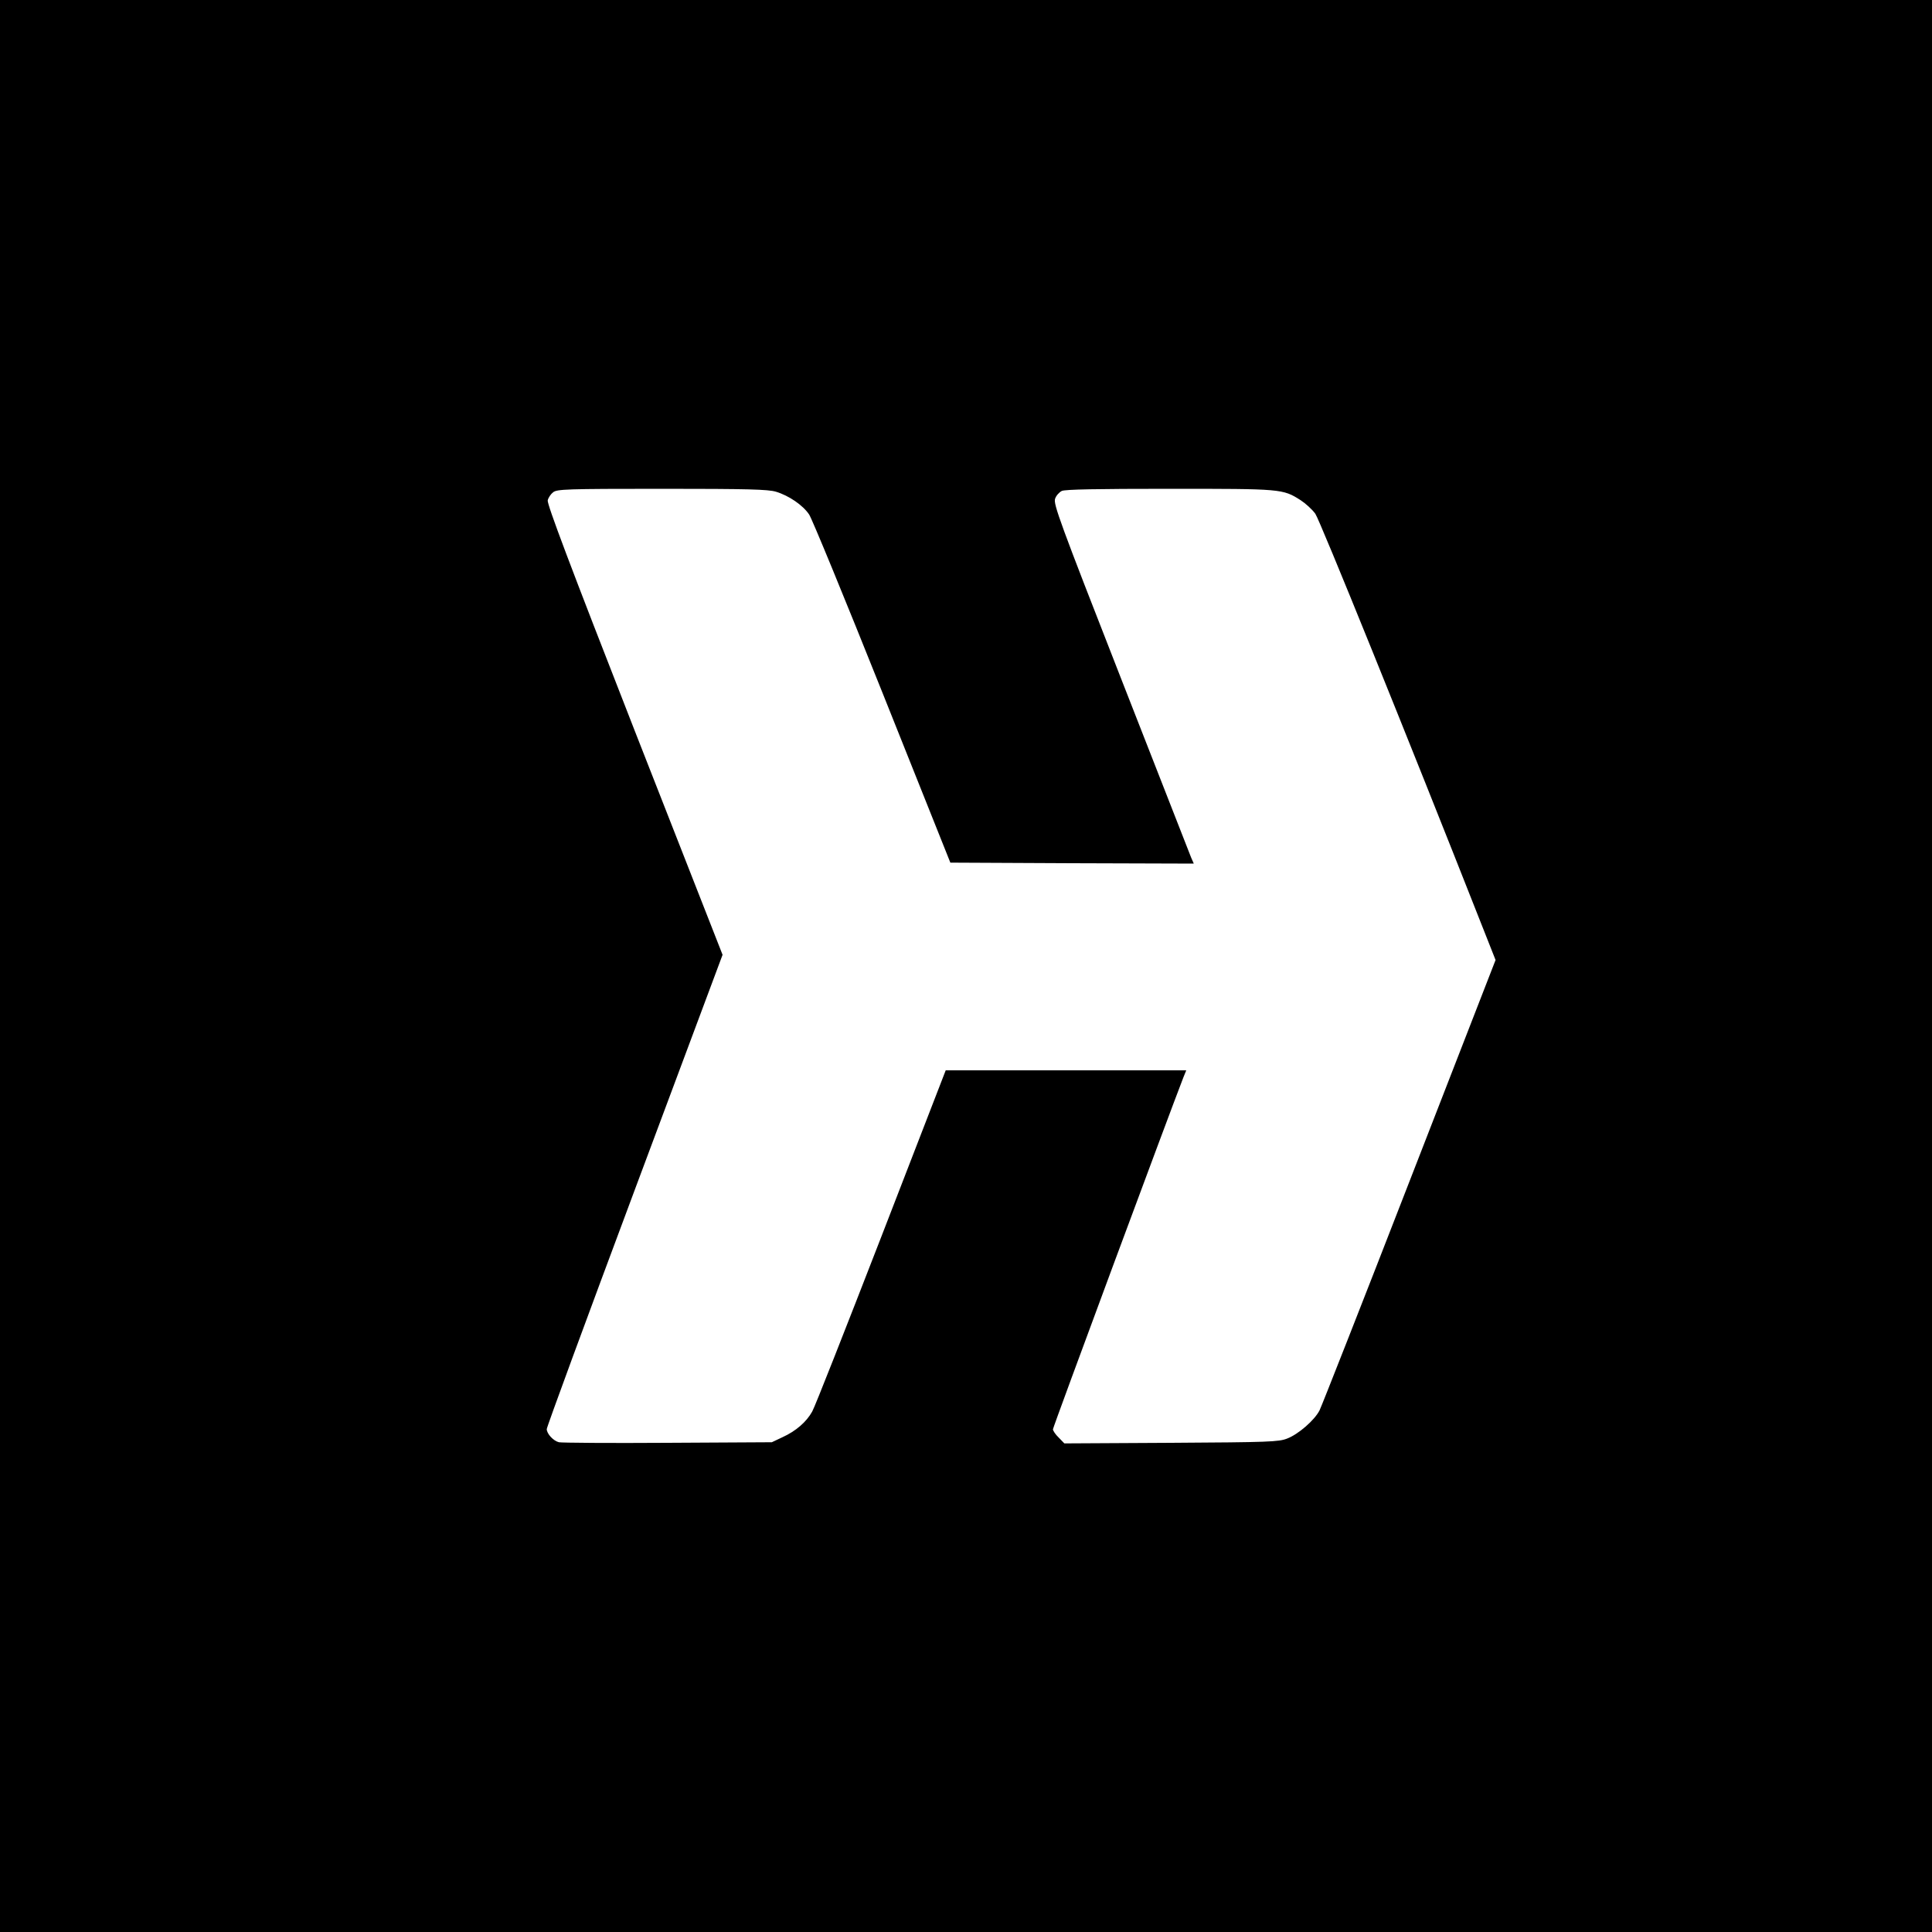
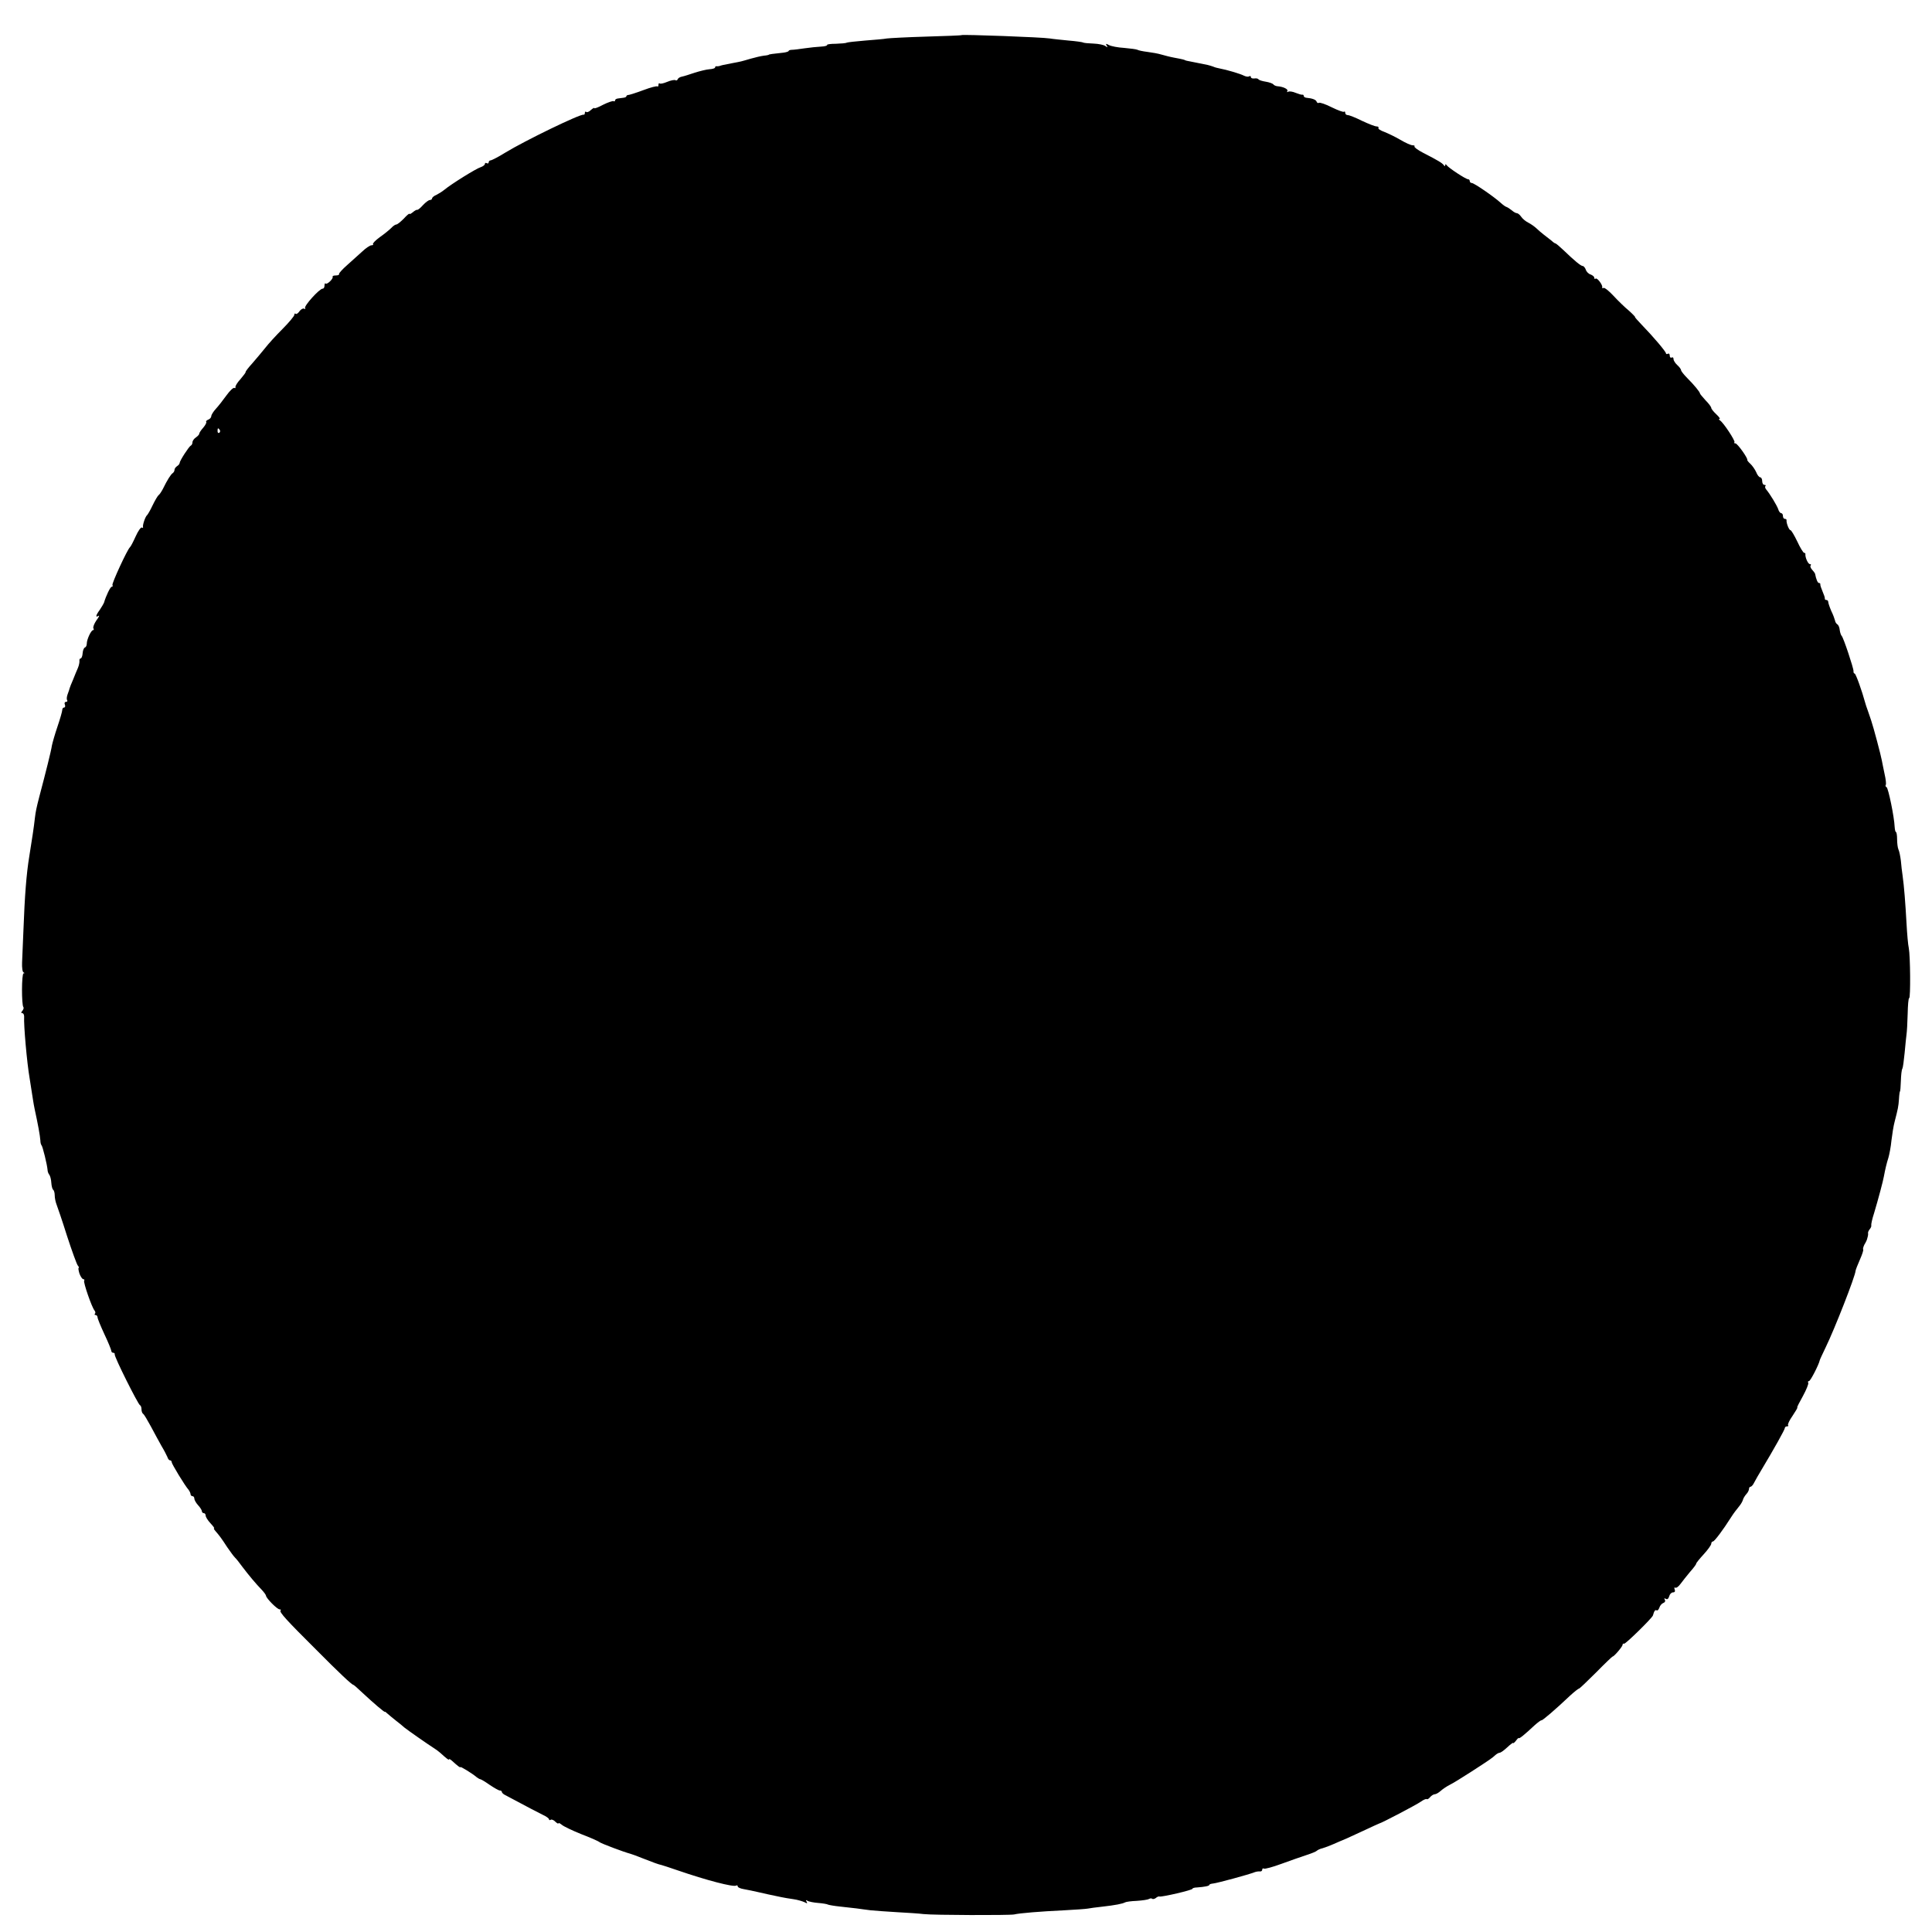
- <svg xmlns="http://www.w3.org/2000/svg" version="1.0" width="1000pt" height="1000pt" viewBox="0 0 1000 1000" preserveAspectRatio="xMidYMid meet">
-   <g transform="translate(0,1000) scale(0.1,-0.1)" fill="#000000" stroke="none">
-     <path d="M0 5000 l0 -5000 5000 0 5000 0 0 5000 0 5000 -5000 0 -5000 0 0 -5000z m4016 2455 c67 -20 140 -70 172 -118 15 -22 185 -436 379 -921 l352 -881 630 -3 630 -2 -14 32 c-7 18 -171 437 -364 930 -316 807 -349 899 -340 926 5 16 21 34 35 41 18 8 181 11 558 11 582 0 585 0 678 -59 26 -17 60 -48 76 -70 23 -32 477 -1153 867 -2143 l66 -167 -446 -1147 c-245 -631 -455 -1164 -465 -1184 -26 -51 -110 -124 -168 -146 -43 -17 -93 -19 -600 -22 l-553 -3 -29 30 c-17 16 -30 36 -30 43 0 11 603 1636 675 1821 l15 37 -623 0 -622 0 -334 -863 c-184 -474 -344 -881 -357 -903 -30 -54 -84 -101 -154 -133 l-55 -26 -540 -3 c-297 -2 -550 0 -562 3 -29 7 -63 44 -63 68 0 11 205 568 455 1237 l455 1218 -456 1163 c-338 864 -453 1170 -449 1189 3 14 16 33 28 42 20 16 66 18 563 18 448 0 549 -3 590 -15z" />
+ <svg xmlns="http://www.w3.org/2000/svg" version="1.0" width="1024pt" height="1024pt" viewBox="0 0 1024 1024" preserveAspectRatio="xMidYMid meet">
+   <g transform="translate(0,1024) scale(0.1,-0.1)" fill="#000000" stroke="none">
+     <path d="M5097 10054 c-1 -2 -86 -5 -187 -8 -102 -3 -196 -8 -210 -10 -14 -3 -65 -7 -115 -11 -49 -4 -93 -9 -97 -11 -4 -3 -30 -5 -58 -6 -27 0 -48 -3 -46 -6 2 -4 -12 -8 -32 -9 -21 -1 -59 -5 -87 -9 -27 -4 -58 -8 -67 -8 -10 0 -18 -3 -18 -6 0 -3 -12 -7 -27 -9 -58 -6 -78 -9 -78 -11 0 -1 -12 -4 -26 -5 -15 -2 -46 -9 -70 -16 -55 -16 -46 -14 -99 -24 -48 -9 -56 -11 -67 -15 -5 -1 -11 -2 -15 -1 -5 0 -8 -2 -8 -7 0 -4 -14 -8 -30 -9 -16 -1 -51 -10 -77 -18 -27 -9 -57 -19 -68 -21 -11 -2 -21 -8 -23 -14 -2 -6 -8 -8 -12 -5 -5 3 -25 -1 -44 -9 -19 -8 -37 -12 -40 -8 -3 3 -6 -1 -6 -8 0 -7 -3 -11 -6 -8 -3 3 -35 -5 -72 -19 -37 -14 -73 -25 -79 -26 -7 0 -13 -3 -13 -7 0 -4 -7 -7 -15 -8 -8 -1 -22 -3 -30 -4 -8 -1 -15 -5 -15 -10 0 -5 -4 -7 -8 -4 -4 2 -29 -6 -55 -19 -26 -14 -47 -22 -47 -18 0 3 -8 -1 -18 -10 -10 -10 -22 -14 -25 -10 -4 3 -7 1 -7 -5 0 -7 -3 -11 -7 -10 -17 5 -310 -137 -415 -201 -37 -23 -72 -41 -78 -41 -5 0 -10 -5 -10 -11 0 -5 -4 -7 -10 -4 -5 3 -10 2 -10 -4 0 -5 -10 -13 -22 -17 -24 -7 -157 -90 -193 -120 -11 -9 -30 -21 -42 -27 -13 -5 -23 -14 -23 -19 0 -4 -5 -8 -11 -8 -7 0 -23 -12 -37 -27 -14 -16 -28 -27 -31 -25 -3 1 -14 -5 -23 -13 -10 -8 -18 -12 -18 -8 0 3 -14 -8 -30 -26 -17 -17 -34 -31 -40 -31 -5 0 -17 -8 -27 -19 -10 -10 -37 -32 -60 -48 -23 -17 -39 -33 -36 -37 3 -3 0 -6 -8 -6 -8 0 -30 -15 -49 -33 -19 -17 -55 -50 -80 -72 -25 -22 -44 -43 -43 -47 2 -5 -6 -8 -18 -8 -11 0 -18 -3 -16 -7 5 -10 -30 -43 -37 -36 -3 4 -6 -1 -6 -10 0 -10 -4 -17 -10 -17 -17 0 -100 -92 -93 -103 3 -5 1 -7 -5 -3 -6 3 -17 -3 -25 -14 -7 -11 -17 -17 -20 -13 -4 3 -7 1 -7 -6 0 -6 -28 -40 -63 -75 -35 -35 -76 -80 -92 -101 -17 -21 -47 -57 -68 -81 -21 -23 -37 -44 -35 -46 1 -2 -11 -18 -27 -37 -17 -18 -29 -38 -27 -43 1 -5 -1 -7 -6 -4 -5 3 -24 -15 -42 -40 -18 -25 -43 -57 -56 -71 -13 -14 -24 -32 -24 -38 0 -7 -7 -16 -16 -19 -9 -4 -14 -9 -11 -12 3 -3 -4 -17 -16 -31 -12 -13 -21 -28 -21 -31 1 -4 -7 -13 -17 -20 -11 -7 -19 -19 -19 -27 0 -7 -4 -15 -9 -17 -9 -4 -58 -79 -59 -92 0 -5 -6 -12 -14 -17 -7 -5 -13 -13 -13 -19 0 -6 -4 -14 -10 -18 -10 -7 -28 -35 -52 -84 -8 -15 -18 -30 -23 -33 -4 -3 -18 -26 -31 -53 -12 -26 -26 -49 -29 -52 -9 -6 -25 -52 -22 -63 1 -5 -1 -6 -6 -3 -5 3 -20 -18 -33 -47 -13 -29 -26 -54 -30 -57 -14 -12 -98 -194 -93 -201 3 -5 1 -9 -4 -9 -7 0 -30 -47 -41 -85 -2 -5 -12 -22 -22 -37 -22 -30 -24 -43 -7 -32 7 4 2 -7 -11 -24 -12 -18 -19 -36 -16 -42 3 -5 3 -10 -2 -10 -10 0 -33 -49 -33 -71 0 -10 -4 -19 -10 -21 -5 -1 -11 -15 -12 -30 -1 -16 -6 -28 -11 -28 -4 0 -7 -6 -6 -12 1 -7 -2 -24 -8 -38 -6 -14 -18 -42 -26 -63 -9 -20 -17 -41 -18 -45 -1 -4 -5 -18 -10 -30 -5 -13 -7 -28 -3 -33 3 -5 0 -9 -6 -9 -7 0 -10 -7 -6 -15 3 -8 1 -15 -4 -15 -6 0 -10 -6 -10 -13 0 -7 -11 -46 -25 -87 -14 -41 -27 -87 -30 -102 -3 -24 -32 -140 -67 -272 -15 -58 -19 -78 -23 -111 -5 -47 -15 -112 -30 -205 -15 -92 -24 -206 -31 -395 -3 -66 -6 -141 -7 -167 -1 -27 2 -50 8 -52 6 -3 6 -5 0 -5 -11 -1 -11 -168 -1 -179 3 -3 1 -11 -5 -19 -8 -9 -8 -13 -1 -13 6 0 10 -8 10 -18 -3 -45 15 -247 29 -327 8 -49 16 -101 18 -115 2 -14 6 -36 9 -50 17 -78 28 -137 30 -165 0 -11 3 -22 6 -25 6 -5 30 -104 32 -130 0 -8 4 -20 9 -26 5 -6 10 -25 11 -43 1 -18 6 -35 10 -37 4 -3 8 -16 8 -29 0 -13 4 -34 9 -47 5 -13 31 -88 56 -168 26 -80 52 -151 57 -157 6 -7 8 -13 5 -13 -3 0 -1 -13 4 -30 6 -16 15 -30 21 -30 5 0 7 -4 4 -8 -5 -9 40 -140 55 -158 5 -6 6 -14 2 -17 -3 -4 -2 -7 4 -7 5 0 10 -6 10 -12 0 -7 17 -48 37 -91 20 -42 36 -82 36 -87 0 -6 5 -10 10 -10 6 0 9 -4 8 -8 -4 -11 124 -266 134 -270 5 -2 8 -12 8 -22 0 -10 4 -21 9 -24 5 -3 23 -34 41 -67 18 -34 43 -80 56 -103 14 -23 27 -49 31 -58 3 -10 9 -18 14 -18 5 0 9 -4 9 -10 0 -9 69 -123 90 -147 5 -7 10 -17 10 -23 0 -5 5 -10 10 -10 6 0 10 -6 10 -13 0 -7 9 -23 20 -35 11 -12 20 -26 20 -32 0 -5 5 -10 10 -10 6 0 10 -6 10 -13 0 -7 11 -25 25 -40 14 -15 23 -27 20 -27 -4 0 0 -7 7 -15 20 -23 31 -37 62 -85 17 -25 35 -49 41 -55 6 -5 24 -28 40 -50 35 -46 71 -89 103 -122 12 -13 22 -27 22 -31 1 -13 59 -72 72 -72 6 0 9 -3 5 -6 -8 -8 32 -52 189 -208 123 -124 189 -186 197 -186 2 0 24 -19 49 -43 60 -56 118 -105 118 -100 0 2 6 -2 13 -9 8 -7 28 -24 46 -38 18 -14 38 -30 44 -36 14 -12 132 -94 156 -109 10 -6 25 -17 34 -25 34 -31 47 -41 47 -35 0 4 7 0 15 -7 31 -28 45 -39 45 -34 0 5 64 -34 87 -54 7 -5 15 -10 18 -10 4 0 26 -13 50 -30 24 -16 48 -30 54 -30 6 0 11 -3 11 -8 0 -4 8 -12 19 -17 124 -66 171 -91 198 -104 18 -8 33 -19 33 -24 0 -4 4 -6 9 -2 5 3 17 -2 25 -11 9 -8 16 -12 16 -8 0 4 8 0 18 -8 9 -8 55 -30 102 -49 47 -18 91 -37 98 -43 11 -8 128 -52 162 -61 8 -2 38 -13 65 -24 58 -23 86 -33 101 -36 7 -2 45 -14 85 -28 154 -53 296 -90 311 -81 4 3 8 1 8 -4 0 -6 15 -12 33 -15 17 -3 52 -10 77 -16 42 -10 59 -13 120 -26 14 -3 43 -8 65 -11 22 -3 48 -11 59 -16 14 -8 17 -7 11 3 -5 8 -4 10 4 5 7 -5 32 -10 57 -12 25 -2 49 -6 53 -9 5 -2 33 -7 62 -10 30 -3 70 -8 89 -10 19 -3 53 -7 75 -10 22 -2 85 -7 140 -10 55 -3 118 -7 140 -10 52 -6 454 -7 480 -2 28 7 140 16 265 22 58 3 114 7 125 9 11 2 45 7 75 10 72 8 111 16 123 23 5 3 33 7 62 8 29 2 58 6 65 10 6 4 14 4 17 1 3 -3 12 -1 19 4 6 6 16 10 20 8 14 -3 174 34 174 41 0 3 10 7 23 7 42 3 67 8 67 14 0 3 9 6 20 7 21 2 191 48 220 60 8 3 21 5 28 4 6 -1 12 3 12 9 0 6 4 9 9 6 5 -3 46 8 92 25 46 17 107 38 134 47 28 9 52 19 55 23 3 3 16 10 30 13 14 4 40 14 58 22 17 8 49 21 70 30 20 9 66 30 102 47 36 17 67 31 70 32 14 3 199 100 221 116 14 10 28 16 31 13 3 -2 11 2 18 11 7 8 18 15 24 15 7 0 21 8 32 18 10 9 32 24 48 32 17 8 66 39 110 67 107 69 116 76 132 91 7 6 17 12 22 12 6 0 24 13 41 29 17 16 31 26 31 23 0 -4 7 2 15 12 8 11 15 17 15 14 0 -7 33 20 83 67 18 16 34 28 37 27 5 -2 75 58 152 131 22 20 43 37 47 37 3 0 44 39 90 85 46 47 86 85 88 85 8 0 53 53 53 62 0 5 3 8 8 6 7 -3 149 136 153 150 6 23 12 31 19 27 5 -3 11 3 15 14 3 11 13 22 21 25 9 3 12 11 8 17 -5 8 -3 9 5 5 8 -5 14 0 18 13 3 12 12 21 20 21 10 0 13 6 9 16 -3 8 -2 12 3 9 6 -3 18 6 28 20 10 14 33 42 50 63 18 20 33 40 33 44 0 4 18 26 40 50 22 24 40 49 40 56 0 6 4 12 9 12 8 0 55 63 96 128 14 22 28 40 45 61 8 10 16 24 18 32 2 8 10 21 18 30 8 8 14 21 14 27 0 7 4 12 8 12 5 0 14 10 20 23 6 12 24 43 39 68 66 110 123 212 123 220 0 5 5 9 12 9 6 0 9 3 5 6 -3 4 7 26 24 50 16 24 28 44 25 44 -3 0 11 27 30 61 18 33 31 65 28 70 -3 5 -1 9 4 9 8 0 53 89 57 110 0 3 15 34 32 70 46 94 157 377 158 405 1 6 11 32 23 59 12 27 20 51 17 54 -2 2 1 14 7 26 7 11 13 24 14 29 1 4 3 10 4 15 1 4 2 11 1 16 -1 4 3 14 9 21 6 7 10 17 8 21 -1 5 5 34 15 64 23 77 48 171 52 195 7 37 14 68 24 99 5 17 13 58 16 91 4 33 11 78 17 100 18 70 20 79 23 120 1 22 4 40 5 40 2 0 4 25 5 56 1 31 4 60 8 65 3 5 8 43 12 84 4 41 8 86 10 98 2 13 5 62 6 108 1 46 4 84 8 84 8 0 6 225 -2 265 -4 17 -9 75 -12 130 -6 108 -13 199 -21 255 -3 19 -7 54 -9 78 -3 23 -8 50 -13 60 -4 9 -7 34 -7 54 0 21 -3 38 -6 38 -3 0 -6 12 -7 28 -2 52 -34 207 -43 210 -5 2 -7 7 -4 12 3 4 0 30 -6 56 -6 27 -12 60 -15 74 -4 24 -45 179 -56 210 -3 8 -10 31 -17 50 -7 19 -14 40 -15 45 -17 63 -50 155 -56 155 -4 0 -7 6 -6 13 1 14 -54 180 -63 187 -3 3 -8 16 -10 30 -1 14 -7 28 -13 31 -5 3 -11 12 -12 20 -2 8 -10 31 -20 51 -9 21 -16 42 -16 48 0 5 -4 10 -10 10 -5 0 -9 3 -8 8 1 4 -5 21 -12 37 -7 17 -13 33 -12 38 1 4 -2 7 -7 7 -7 0 -15 19 -21 50 -1 3 -8 12 -16 21 -8 9 -11 19 -7 22 3 4 2 7 -4 7 -10 0 -26 36 -24 53 1 4 -3 7 -7 7 -4 0 -21 27 -36 60 -16 33 -32 60 -36 60 -8 0 -23 39 -21 53 1 4 -4 7 -9 7 -6 0 -10 7 -10 15 0 8 -4 15 -9 15 -5 0 -13 9 -16 21 -7 20 -43 80 -64 105 -6 7 -7 15 -4 18 4 3 1 6 -5 6 -7 0 -12 9 -12 20 0 11 -5 20 -10 20 -6 0 -16 12 -22 28 -7 15 -21 35 -31 44 -10 9 -17 18 -16 20 5 7 -52 88 -63 88 -6 0 -9 3 -5 6 6 6 -58 104 -77 116 -6 4 -7 8 -2 8 5 0 -3 11 -18 25 -14 13 -26 28 -26 33 0 5 -13 23 -30 40 -16 18 -30 34 -30 37 0 7 -30 44 -67 81 -18 18 -33 37 -33 42 0 5 -9 17 -20 27 -11 10 -20 24 -20 32 0 8 -4 11 -10 8 -5 -3 -10 1 -10 10 0 9 -4 13 -10 10 -5 -3 -10 -2 -10 2 0 9 -65 86 -127 150 -23 24 -40 43 -37 43 2 0 -12 15 -32 33 -21 17 -58 53 -82 79 -24 26 -48 45 -53 42 -5 -3 -8 -2 -7 3 4 12 -28 54 -35 46 -4 -3 -7 -1 -7 5 0 6 -9 13 -19 17 -11 3 -23 15 -26 26 -4 10 -11 19 -16 19 -10 0 -44 28 -101 83 -21 20 -41 37 -44 37 -3 0 -12 6 -19 13 -8 6 -26 21 -41 32 -14 11 -33 27 -42 36 -10 9 -28 22 -42 29 -14 7 -31 21 -38 32 -7 10 -17 18 -22 18 -6 0 -18 7 -27 15 -10 8 -22 16 -28 18 -5 1 -19 11 -31 22 -35 32 -141 105 -153 105 -6 0 -11 5 -11 10 0 6 -4 10 -9 10 -12 0 -103 60 -113 74 -5 7 -8 7 -8 1 0 -7 -3 -7 -8 0 -8 11 -29 24 -109 65 -29 15 -49 30 -46 34 3 3 -1 6 -10 6 -9 0 -38 13 -65 29 -27 16 -65 34 -85 42 -20 7 -34 16 -31 21 3 4 -2 8 -10 8 -9 0 -44 14 -78 30 -34 17 -67 30 -75 30 -7 0 -13 5 -13 12 0 6 -3 9 -6 6 -3 -4 -32 7 -65 23 -33 17 -64 27 -68 24 -5 -3 -11 0 -13 7 -4 10 -23 17 -55 20 -7 1 -13 5 -13 10 0 4 -3 7 -7 6 -5 -1 -21 4 -36 10 -16 7 -33 9 -39 6 -6 -4 -8 -2 -5 3 7 10 -22 24 -53 26 -8 1 -18 5 -21 10 -3 4 -21 11 -40 14 -19 3 -36 8 -39 13 -3 4 -13 6 -22 4 -10 -1 -18 2 -18 7 0 6 -4 8 -10 4 -5 -3 -17 -1 -27 4 -19 10 -94 32 -128 38 -11 2 -27 6 -35 10 -8 3 -22 7 -30 9 -25 5 -74 15 -95 19 -11 2 -21 4 -22 5 -4 3 -14 6 -58 14 -22 4 -53 12 -70 17 -16 5 -50 11 -74 14 -24 3 -48 8 -52 11 -5 3 -37 7 -70 10 -34 2 -70 9 -81 15 -16 9 -19 8 -12 -3 6 -10 5 -11 -7 -2 -8 6 -36 12 -63 13 -26 1 -52 3 -56 6 -4 2 -38 7 -76 10 -38 4 -82 8 -99 11 -41 7 -463 22 -468 18z m-3932 -2093 c3 -5 2 -12 -3 -15 -5 -3 -9 1 -9 9 0 17 3 19 12 6z" />
  </g>
</svg>
